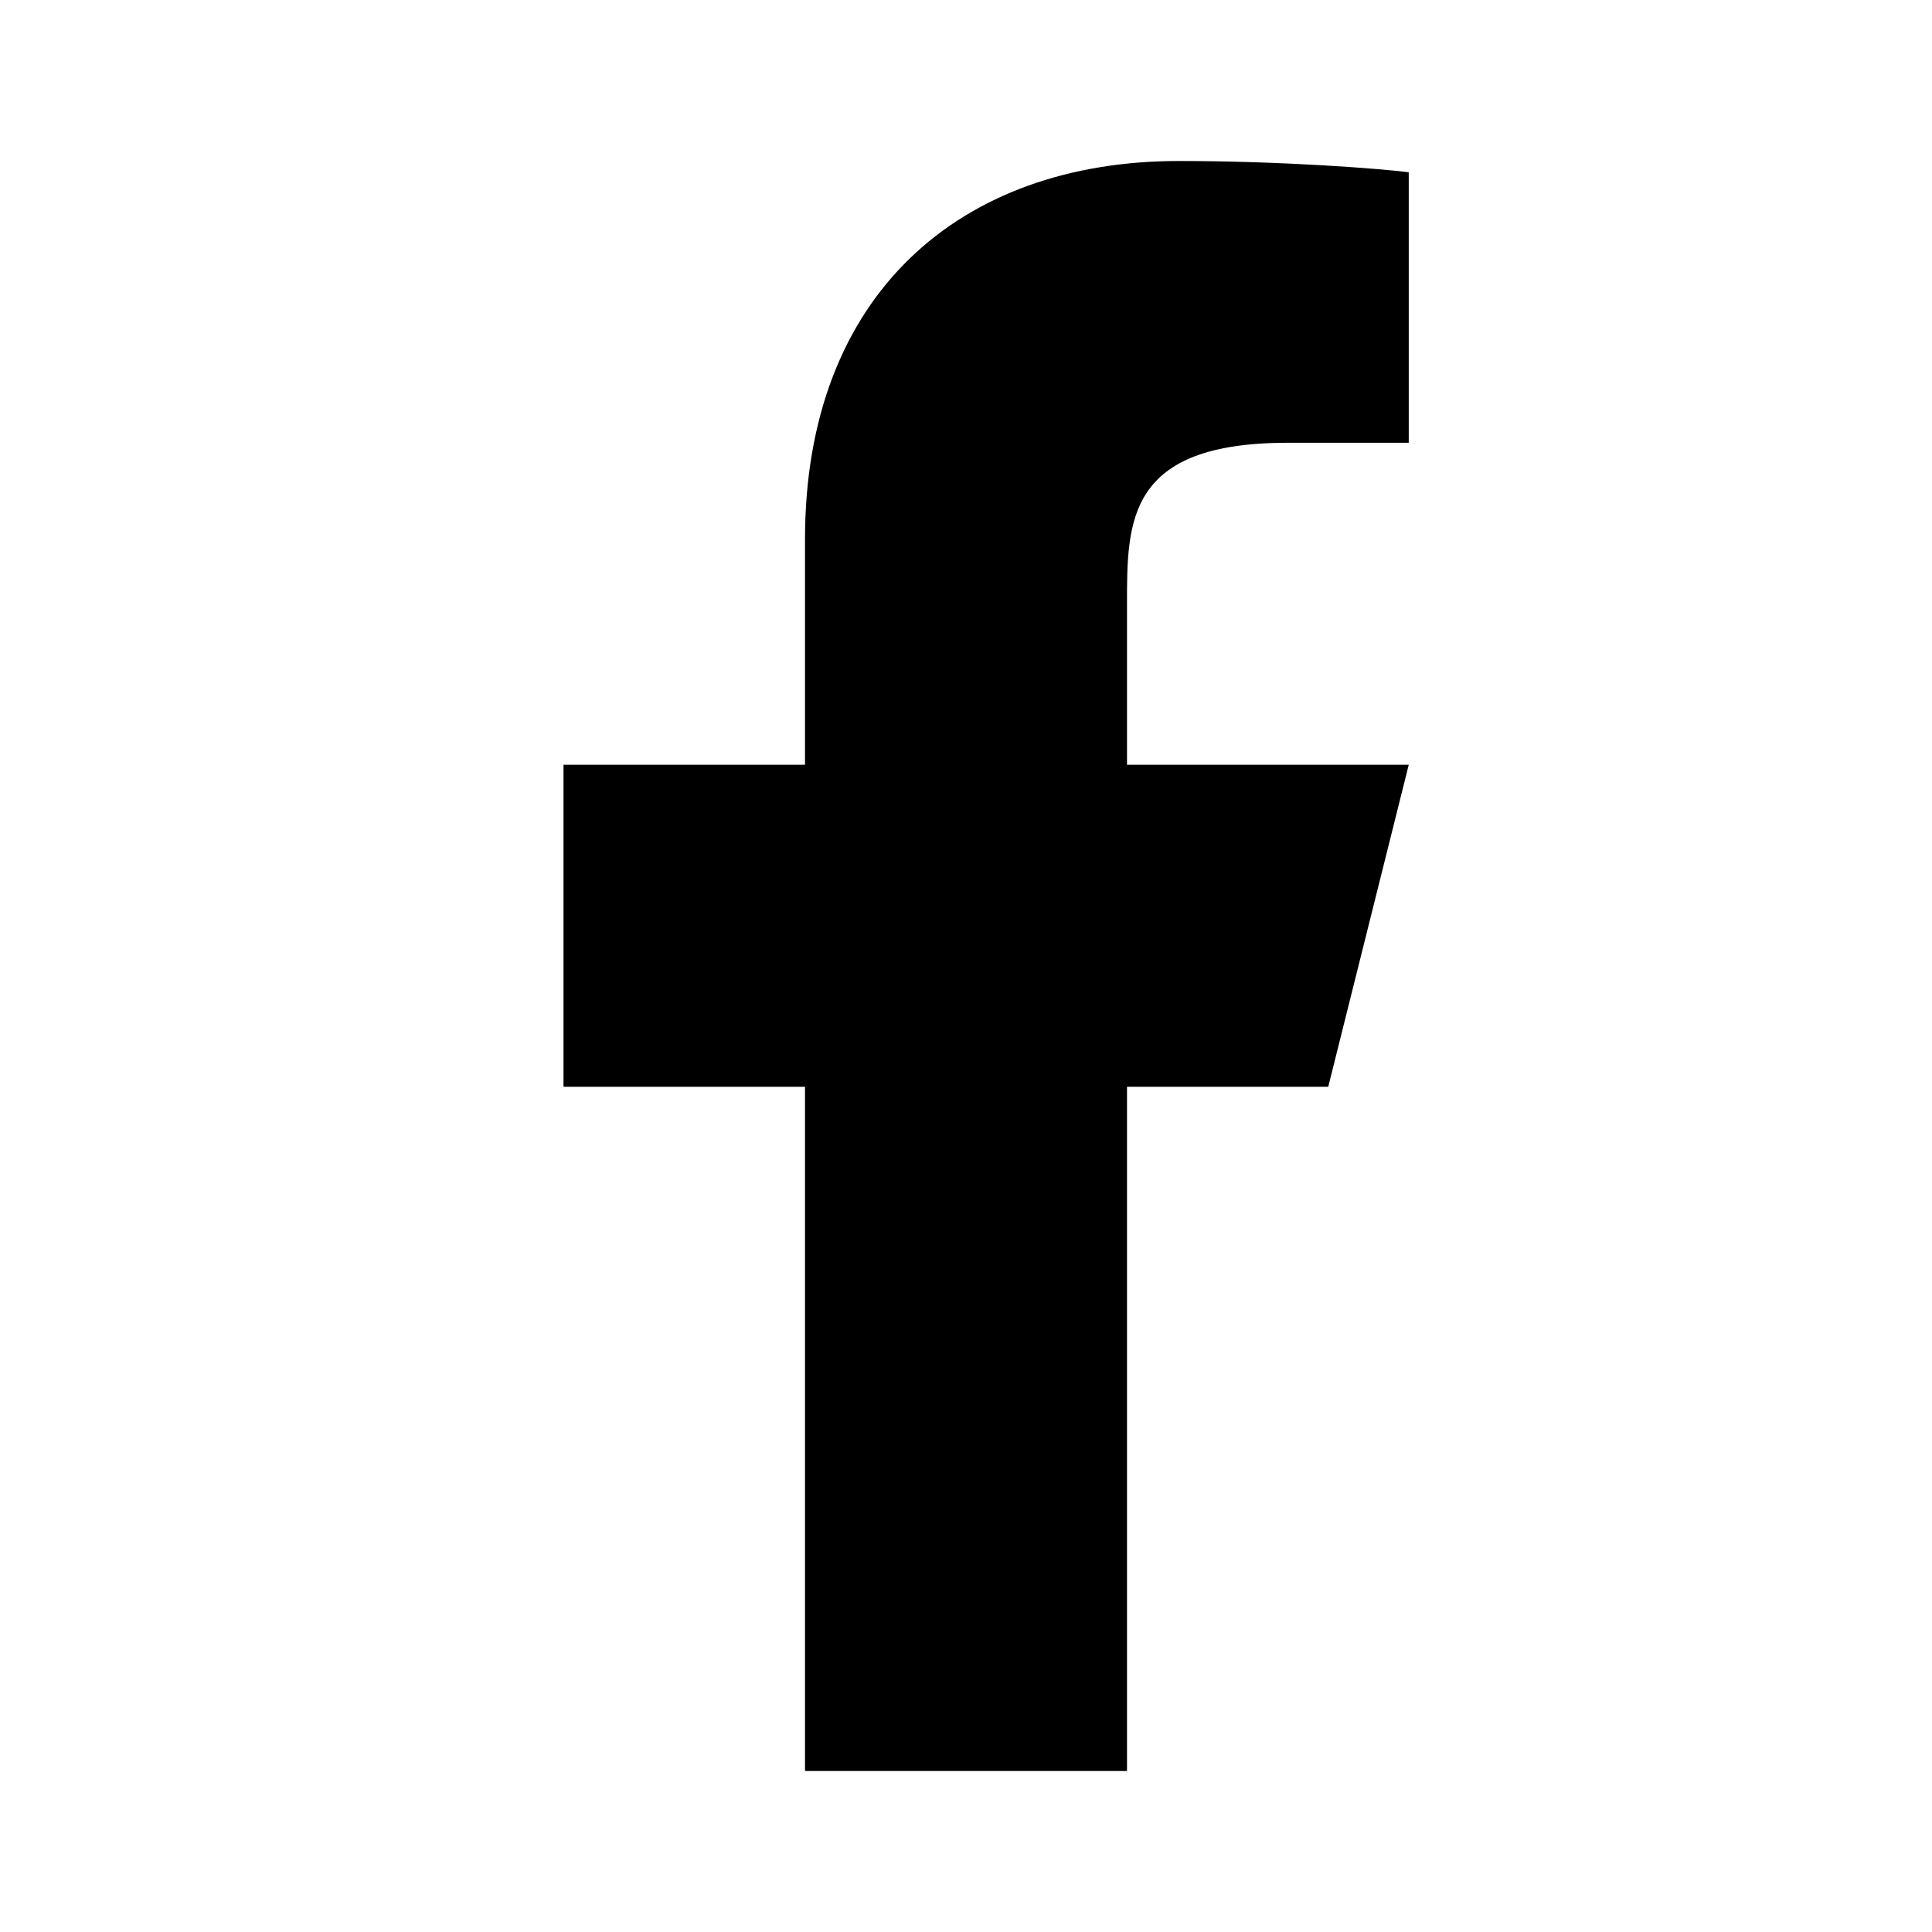
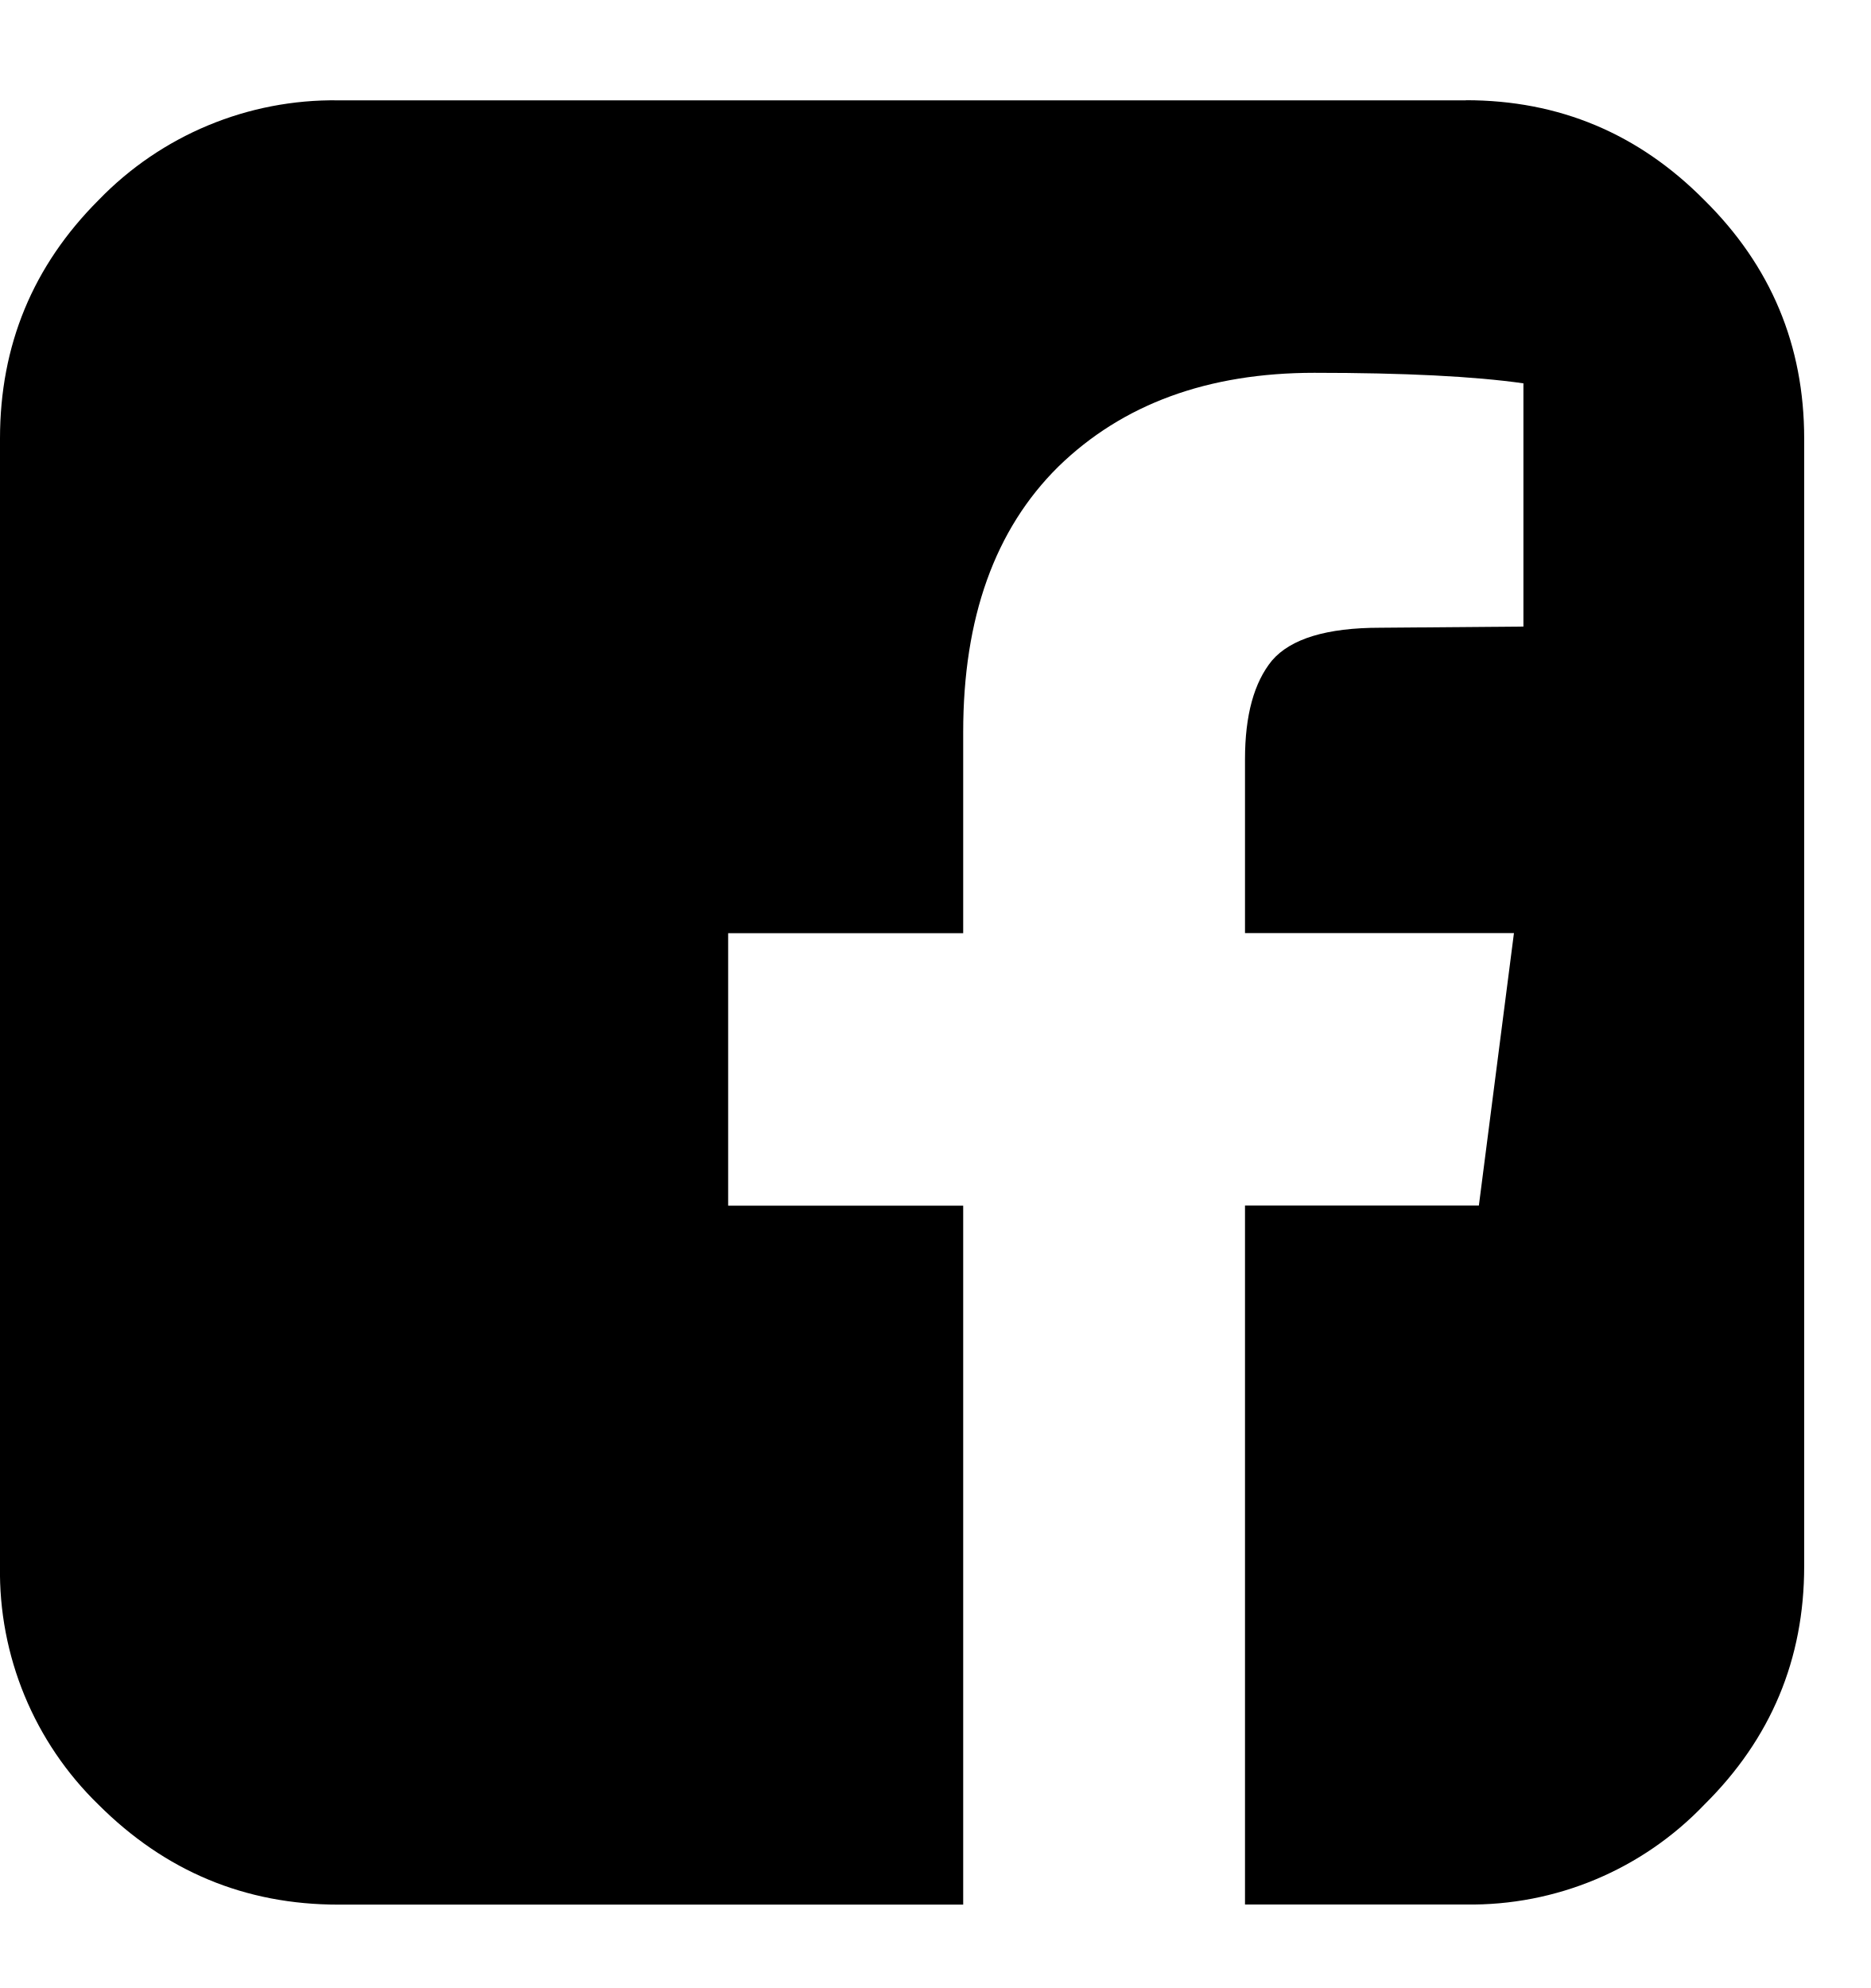
- <svg xmlns="http://www.w3.org/2000/svg" width="24" height="24" viewBox="0 0 24 24" fill="none">
-   <path d="M14 13.5h2.5l1-4H14v-2c0-1.03 0-2 2-2h1.5V2.14c-.326-.043-1.557-.14-2.857-.14C11.928 2 10 3.657 10 6.7v2.8H7v4h3V22h4v-8.5Z" fill="#000" />
+ <svg xmlns="http://www.w3.org/2000/svg" width="16" height="17" fill="none">
+   <path d="M12.536.857c.797 0 1.476.285 2.039.854.569.562.854 1.242.854 2.039v9.643c0 .797-.285 1.476-.854 2.039a2.762 2.762 0 0 1-2.04.854h-1.888v-5.977h2l.3-2.33h-2.3V6.492c0-.375.077-.656.231-.844.161-.187.47-.28.925-.28l1.225-.01v-2.08c-.422-.06-1.018-.09-1.788-.09-.91 0-1.64.267-2.19.803-.542.536-.813 1.292-.813 2.27V7.98h-2.01v2.33h2.01v5.977H2.893c-.797 0-1.48-.285-2.05-.854A2.778 2.778 0 0 1 0 13.392V3.75c0-.797.281-1.477.844-2.04A2.795 2.795 0 0 1 2.893.858h9.643Z" fill="#000" />
</svg>
